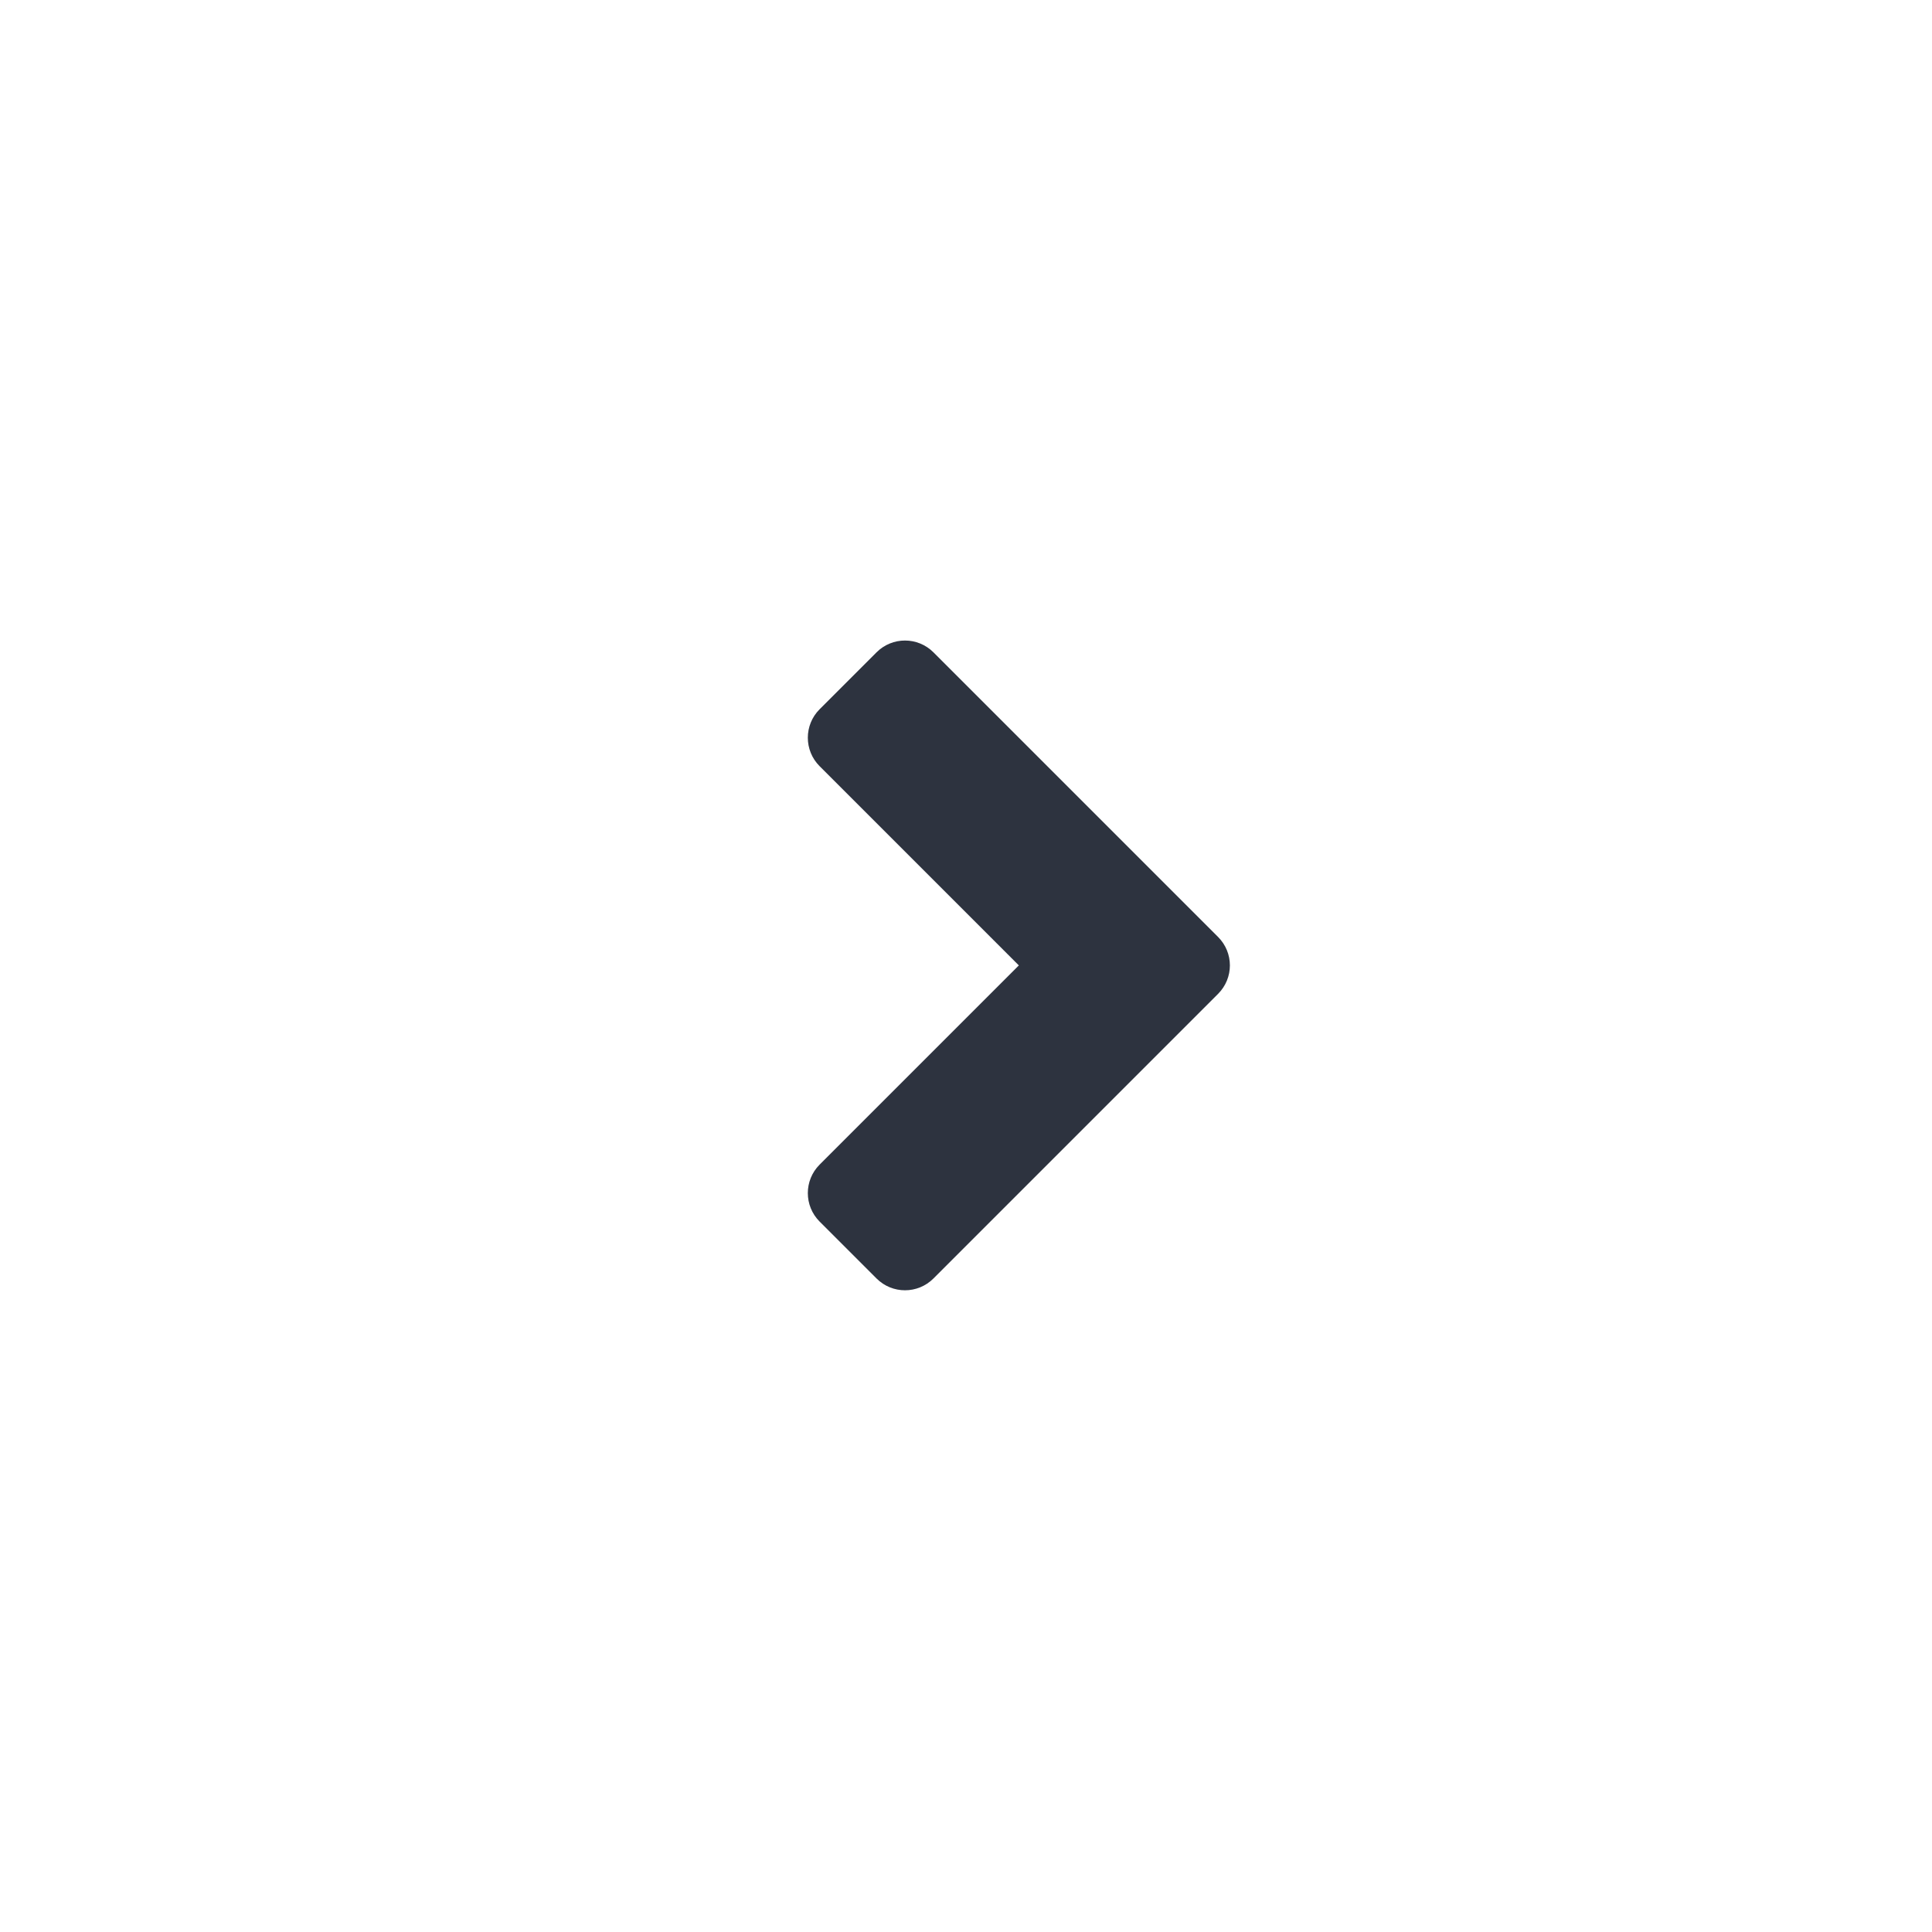
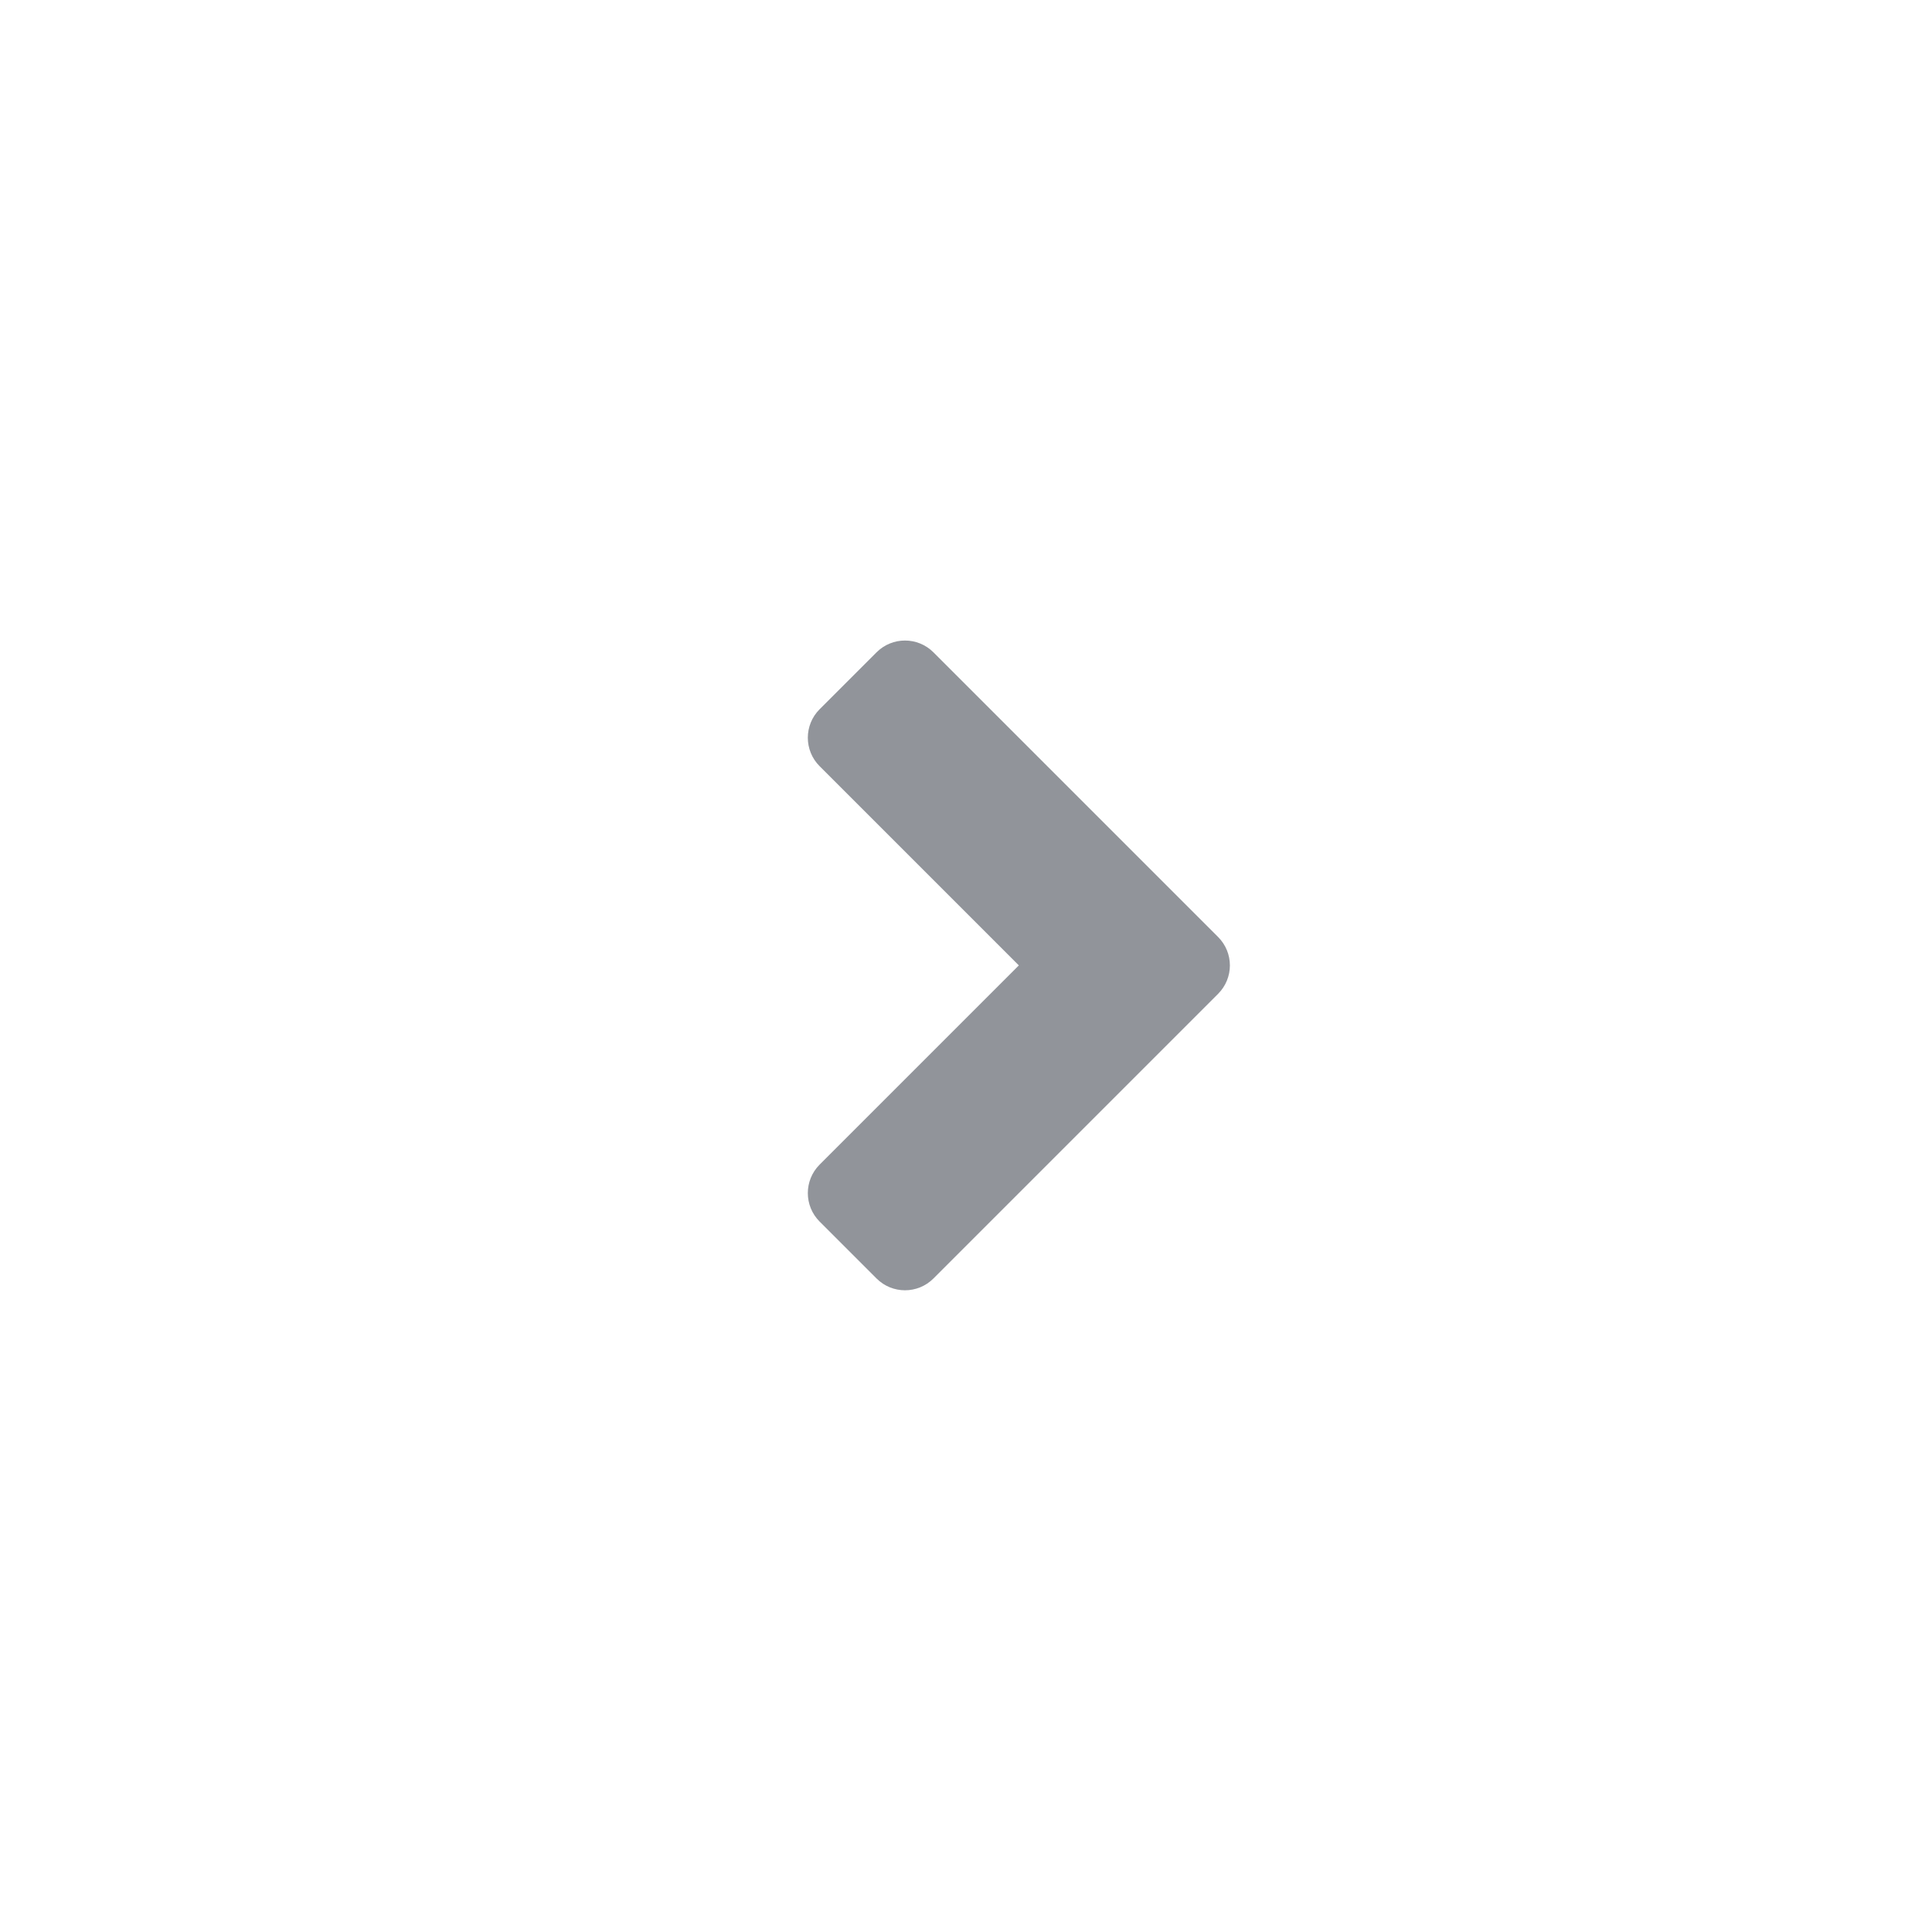
<svg xmlns="http://www.w3.org/2000/svg" width="60px" height="60px" viewBox="0 0 24 24" version="1.1">
  <defs />
-   <g id="icon/ic_right" stroke="none" stroke-width="1" fill="none" fill-rule="evenodd">
-     <path d="M10.243,10.993 L10.243,14.493 C10.243,14.769 10.019,14.993 9.743,14.993 L8.743,14.993 C8.466,14.993 8.243,14.769 8.243,14.493 L8.243,10.493 L8.243,9.493 C8.243,9.216 8.466,8.993 8.743,8.993 L13.743,8.993 C14.019,8.993 14.243,9.216 14.243,9.493 L14.243,10.493 C14.243,10.769 14.019,10.993 13.743,10.993 L10.243,10.993 Z" id="ic_right" fill="#2D333F" transform="translate(11.24264, 11.99264) scale(-1, 1) rotate(-45) translate(-11.24264, -11.99264) " />
+   <g id="icon/ic_right" stroke="none" stroke-width="1">
+     <path d="M10.243,10.993 L10.243,14.493 C10.243,14.769 10.019,14.993 9.743,14.993 L8.743,14.993 C8.466,14.993 8.243,14.769 8.243,14.493 L8.243,10.493 L8.243,9.493 C8.243,9.216 8.466,8.993 8.743,8.993 L13.743,8.993 C14.019,8.993 14.243,9.216 14.243,9.493 L14.243,10.493 C14.243,10.769 14.019,10.993 13.743,10.993 L10.243,10.993 Z" id="ic_right" fill="#91949a" transform="translate(11.24264, 11.99264) scale(-1, 1) rotate(-45) translate(-11.24264, -11.99264) " />
  </g>
</svg>
